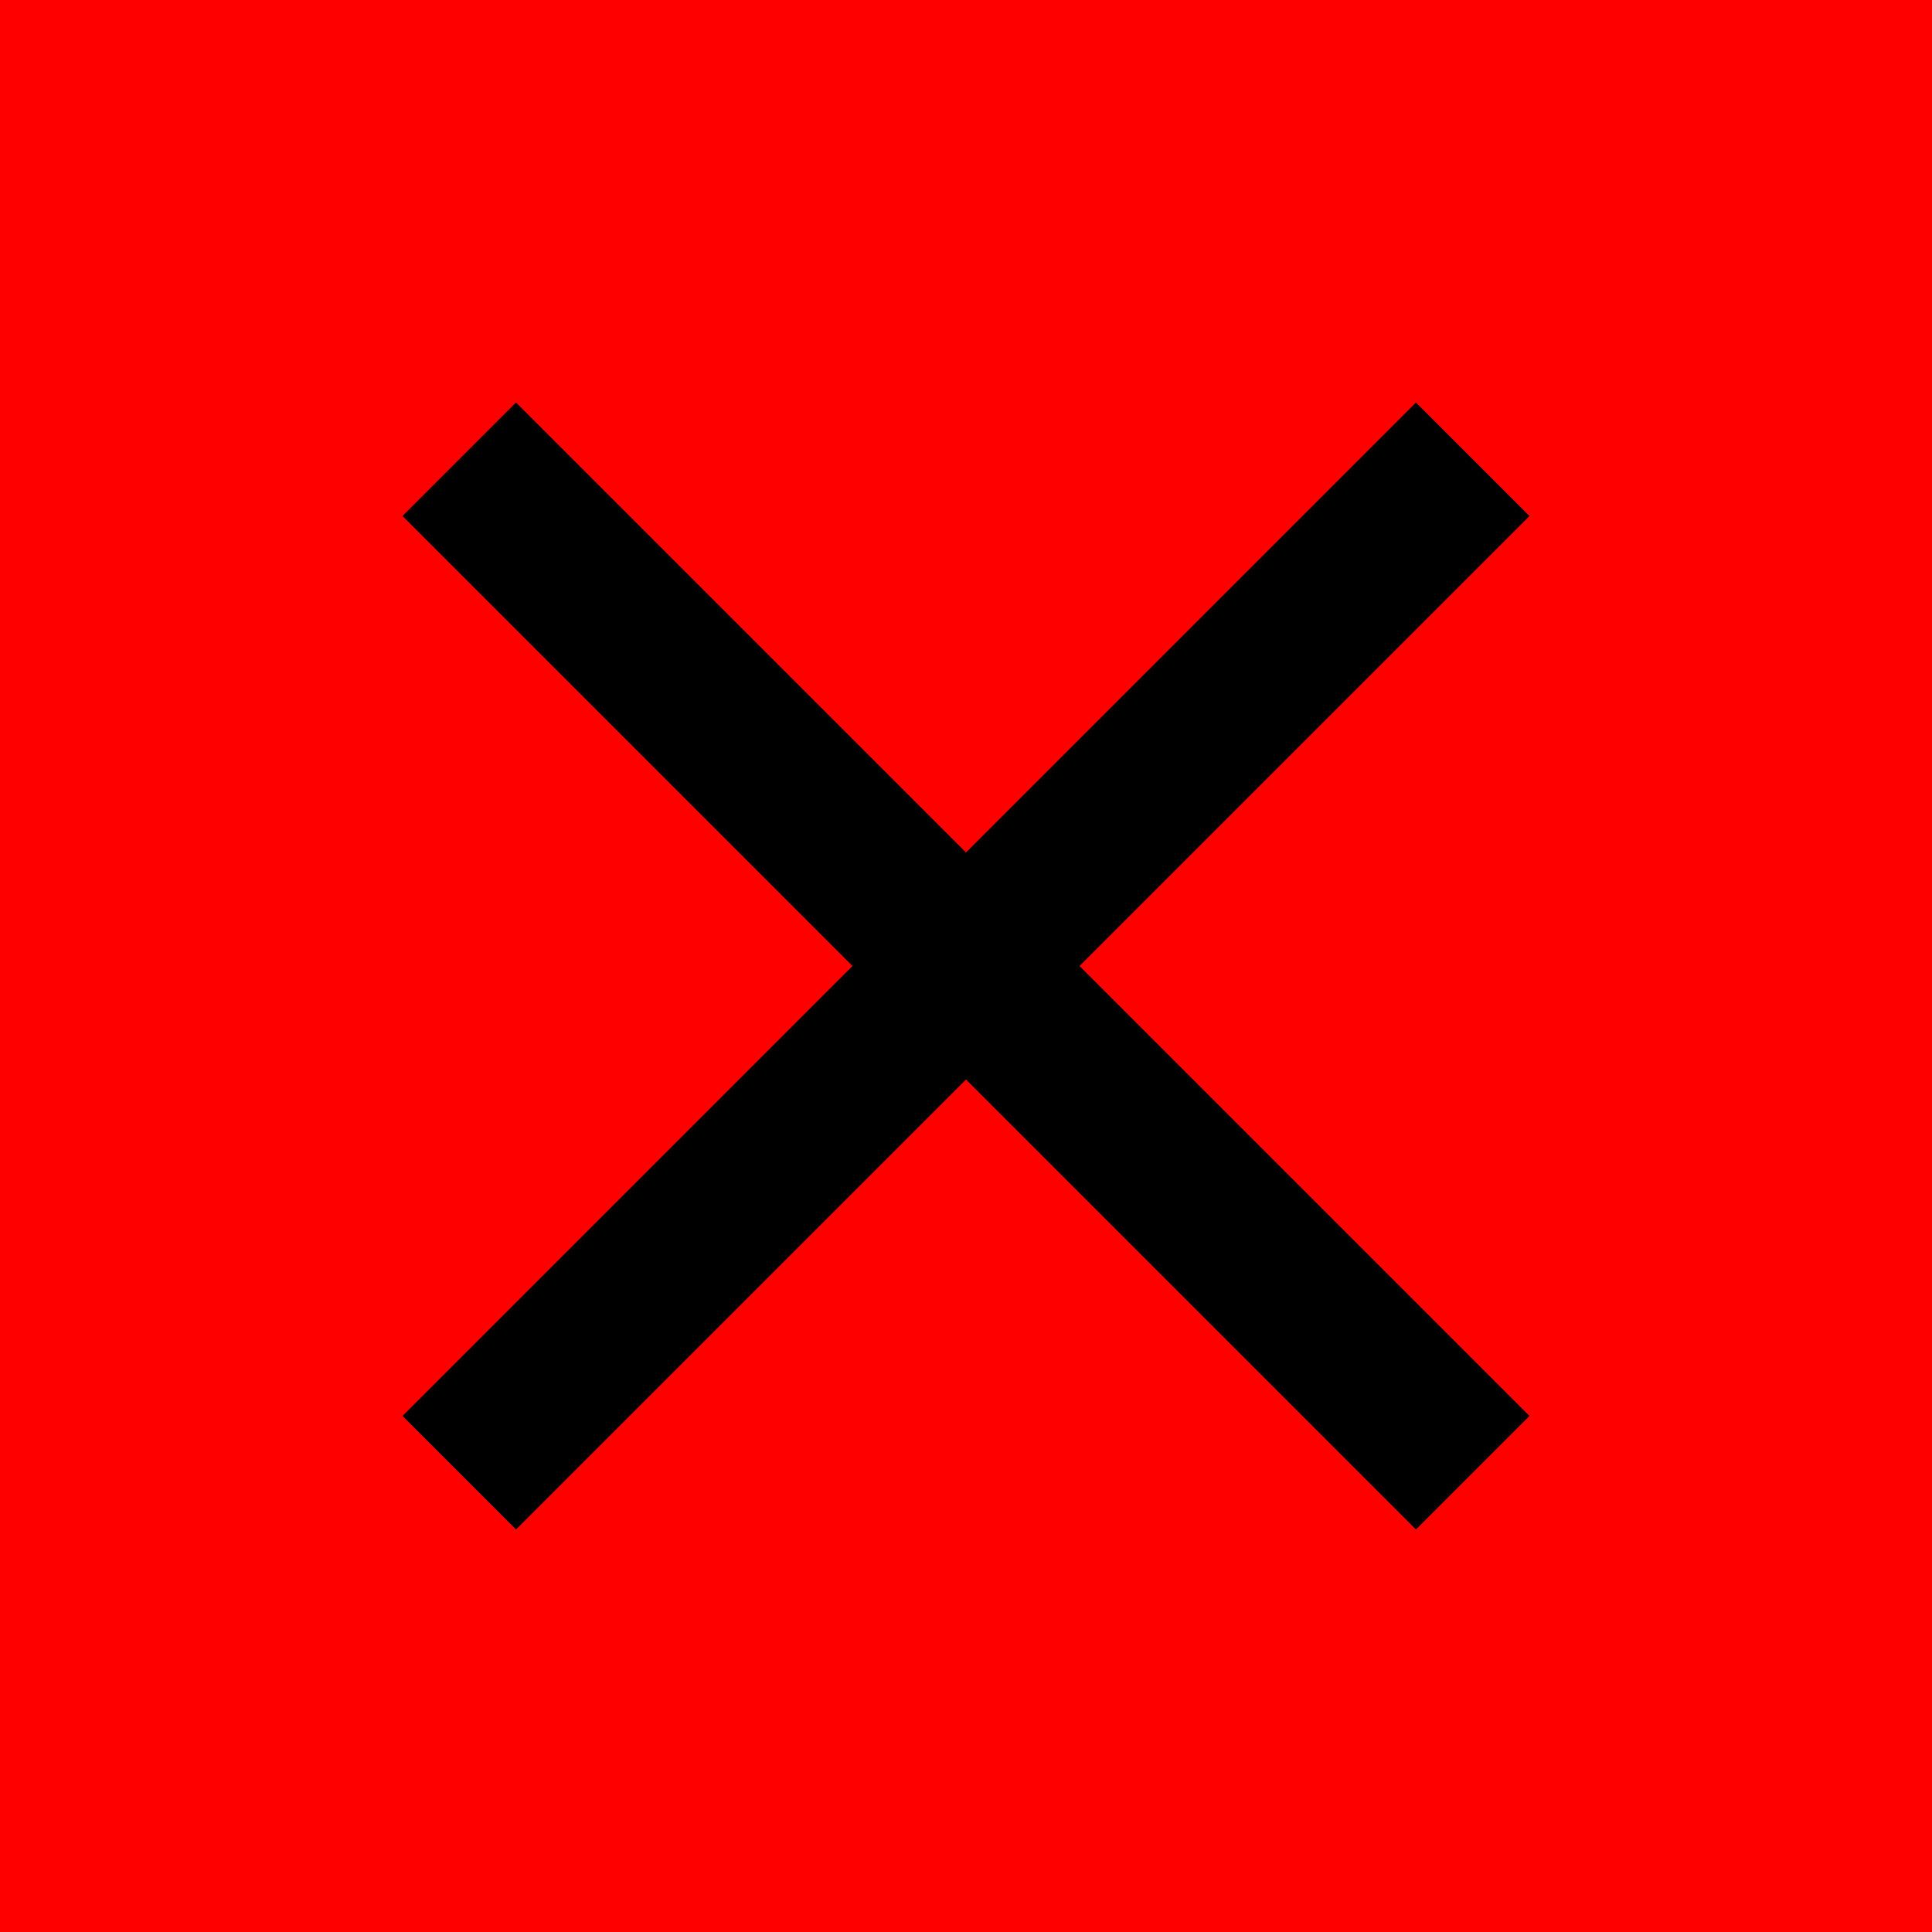
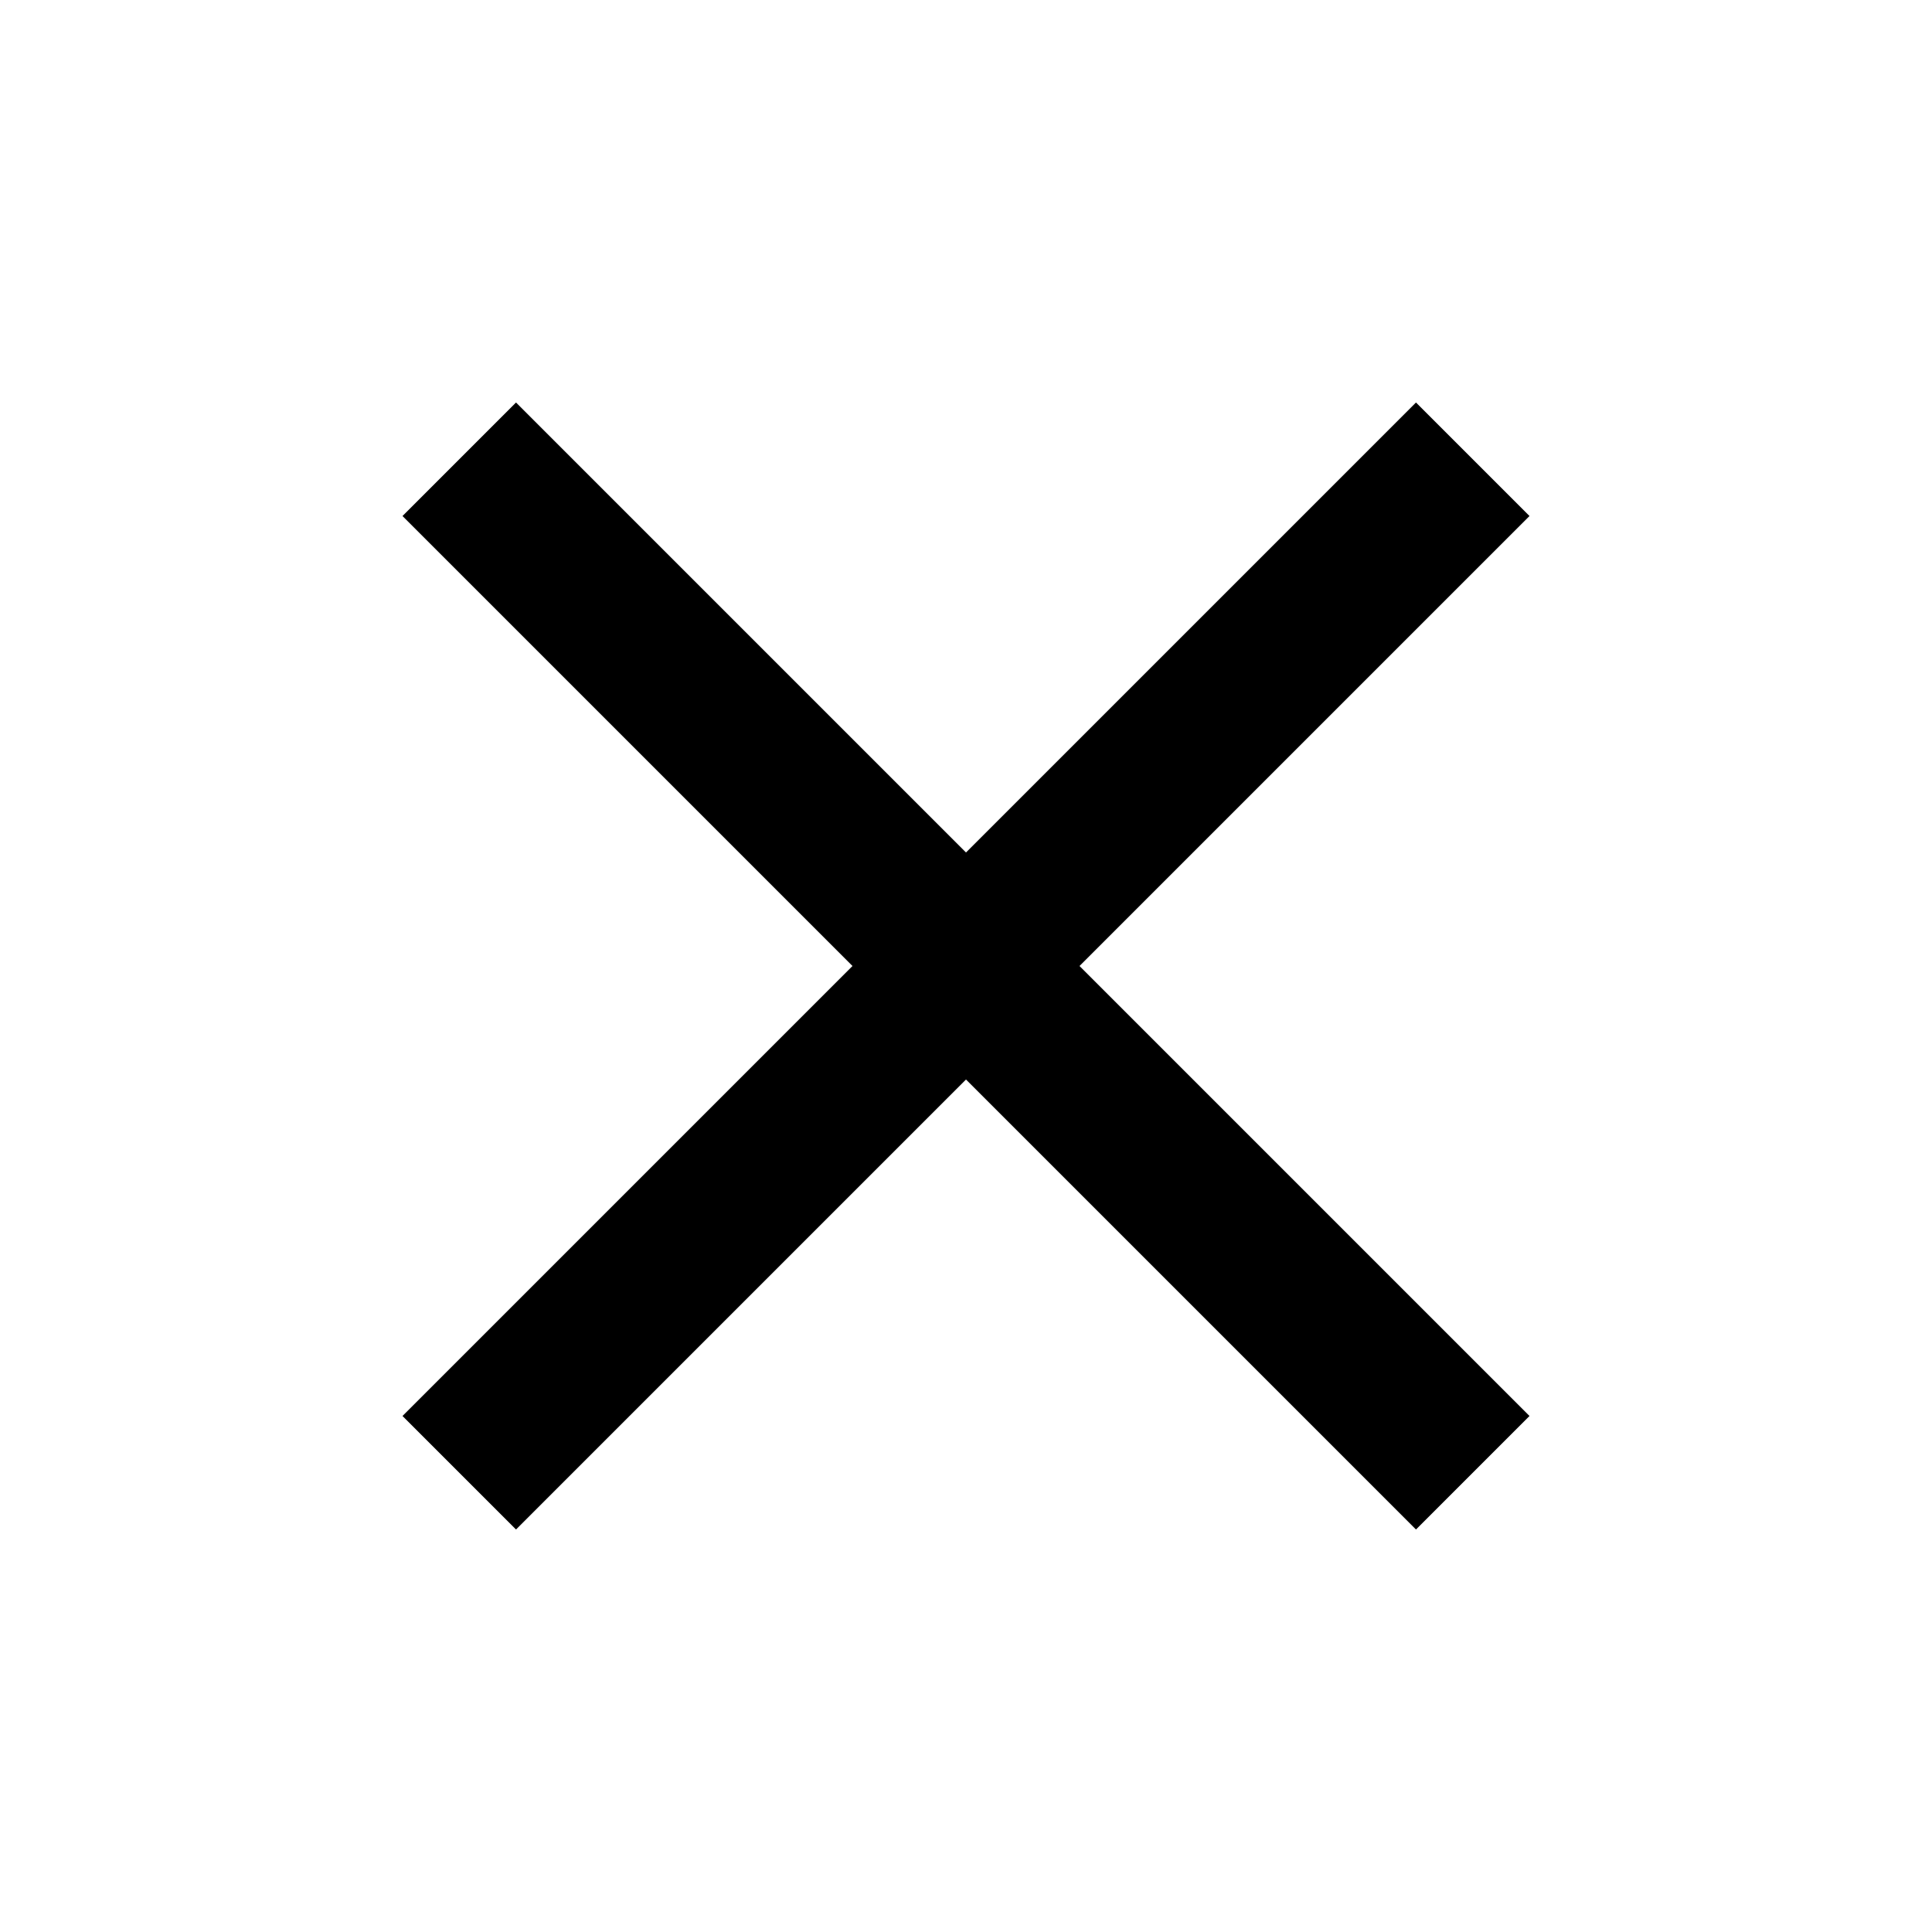
<svg xmlns="http://www.w3.org/2000/svg" height="24" viewBox="0 0 24 24" width="24">
-   <path d="M0 0h24v24H0z" fill="red" />
+   <path d="M0 0h24v24H0z" fill="none" />
  <path d="M19 6.41L17.59 5 12 10.59 6.41 5 5 6.41 10.59 12 5 17.59 6.41 19 12 13.41 17.59 19 19 17.59 13.41 12z" />
</svg>
